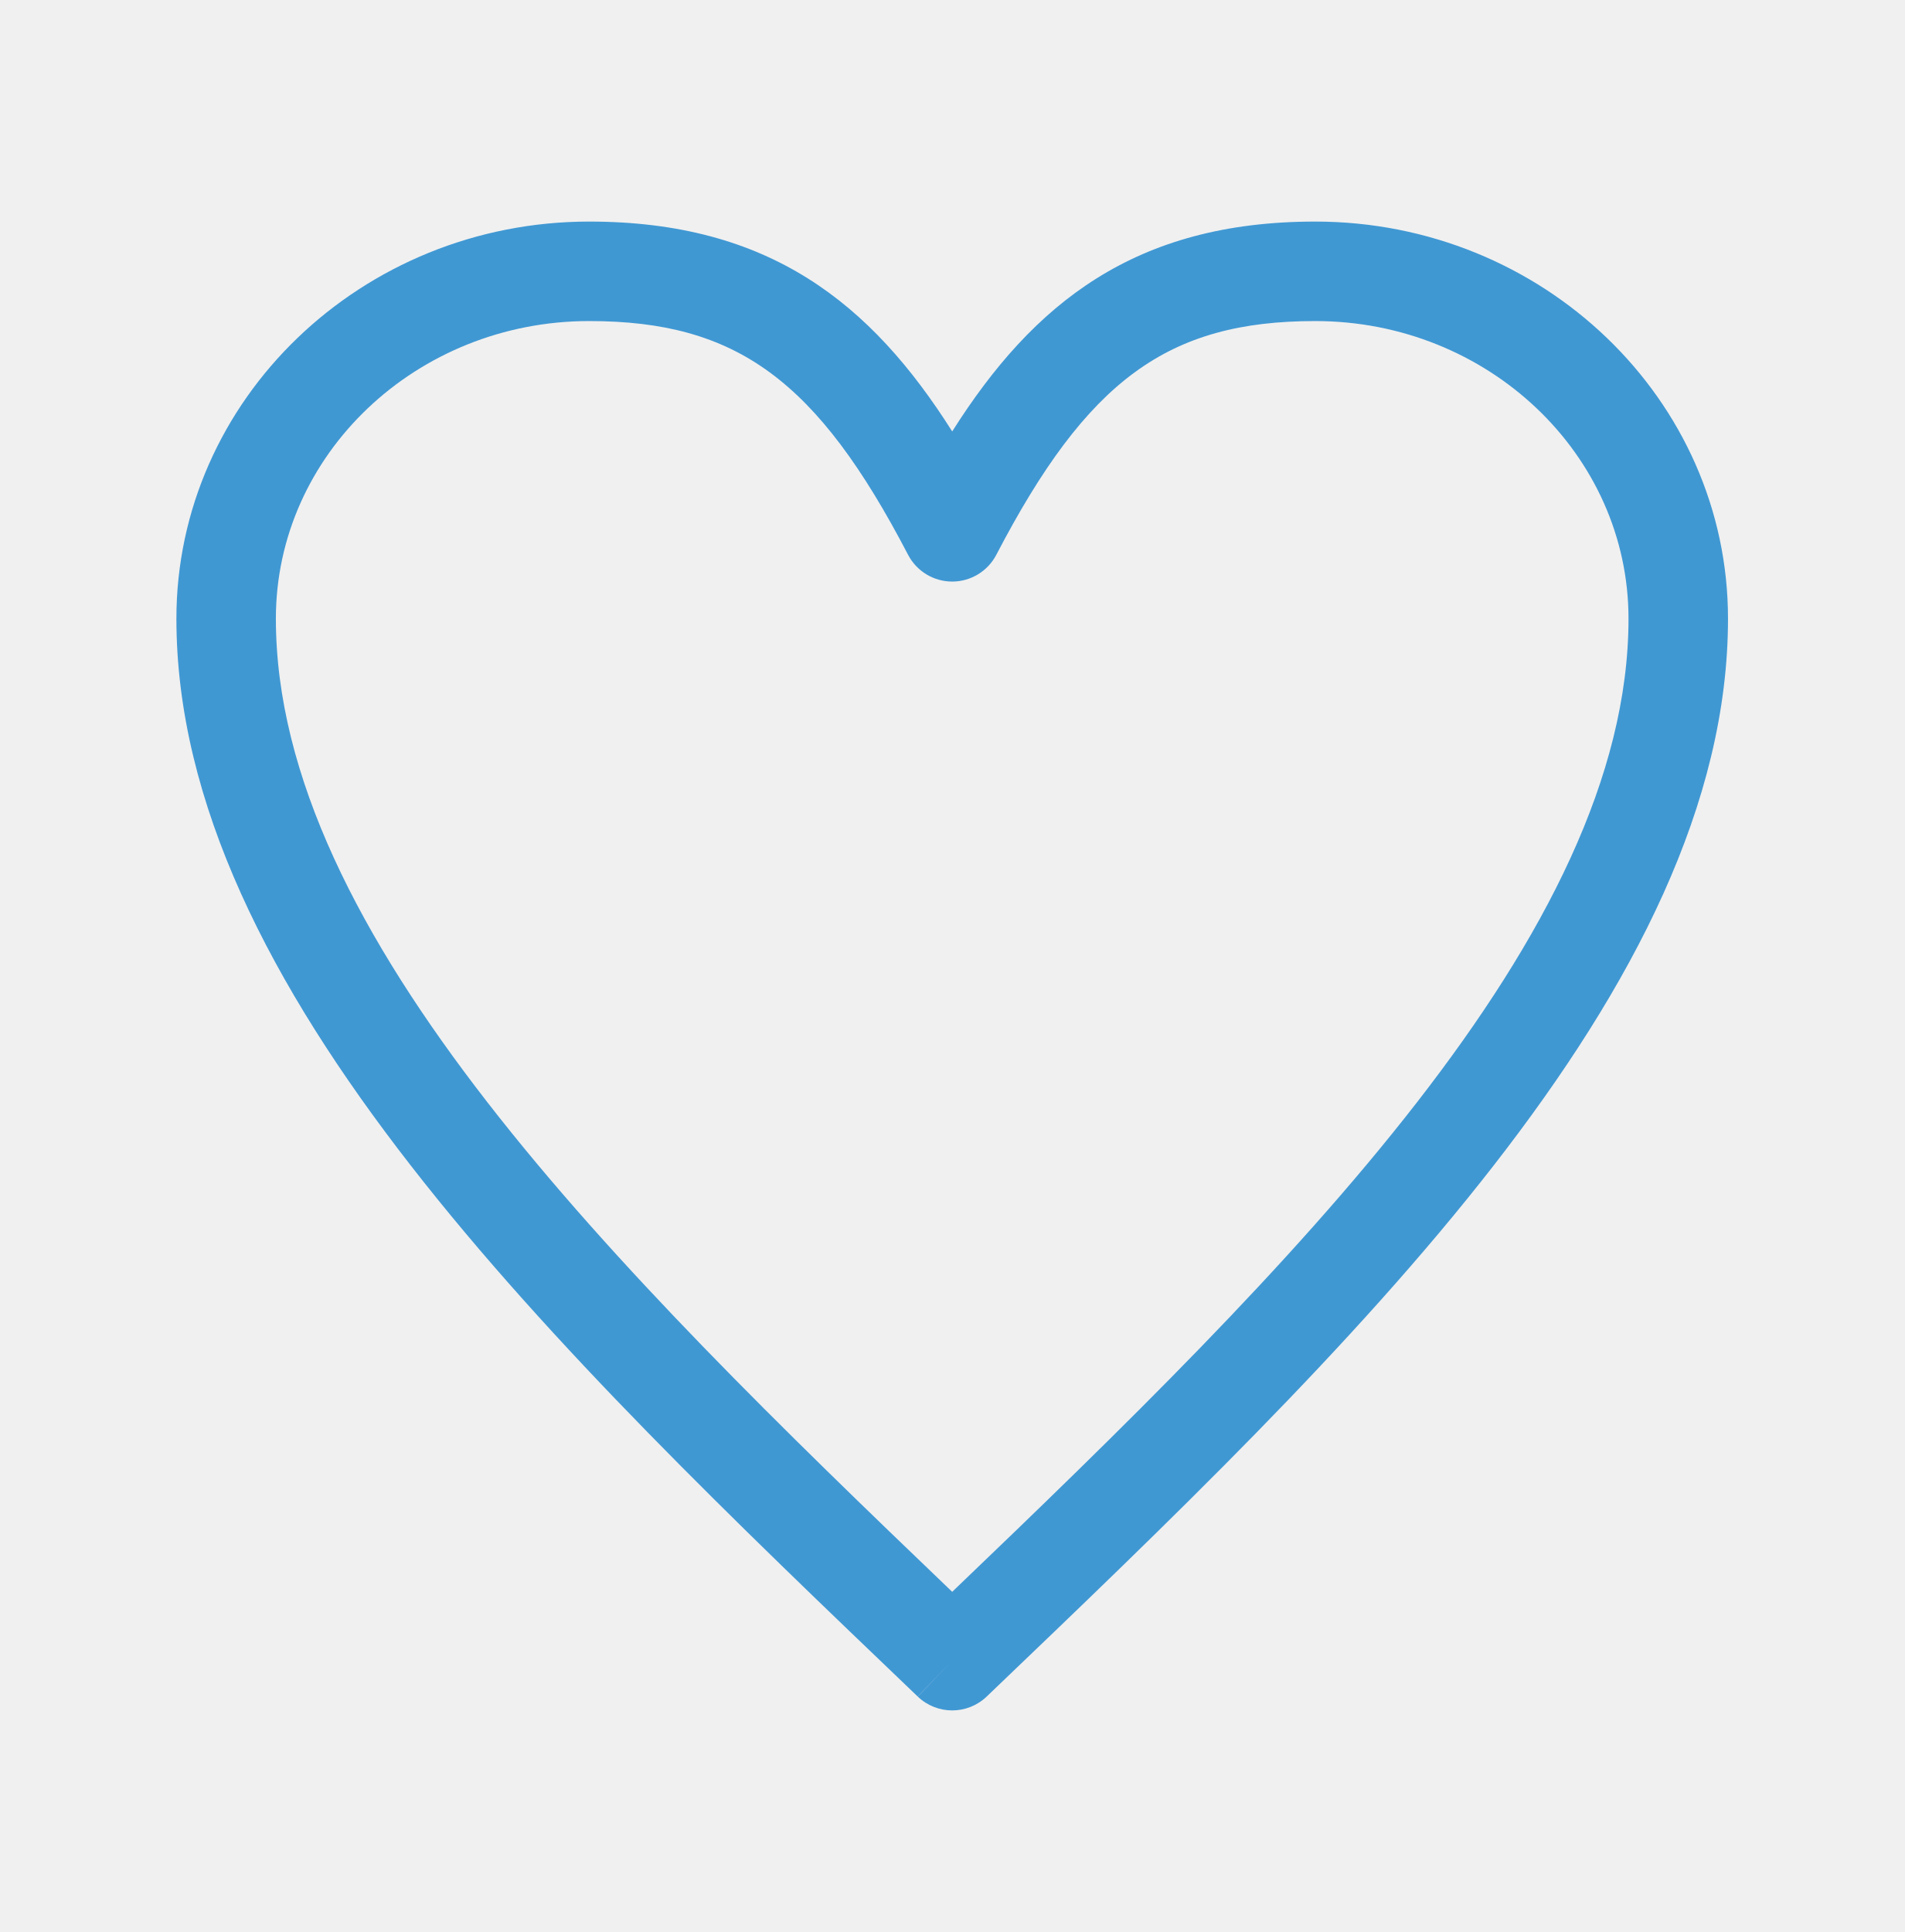
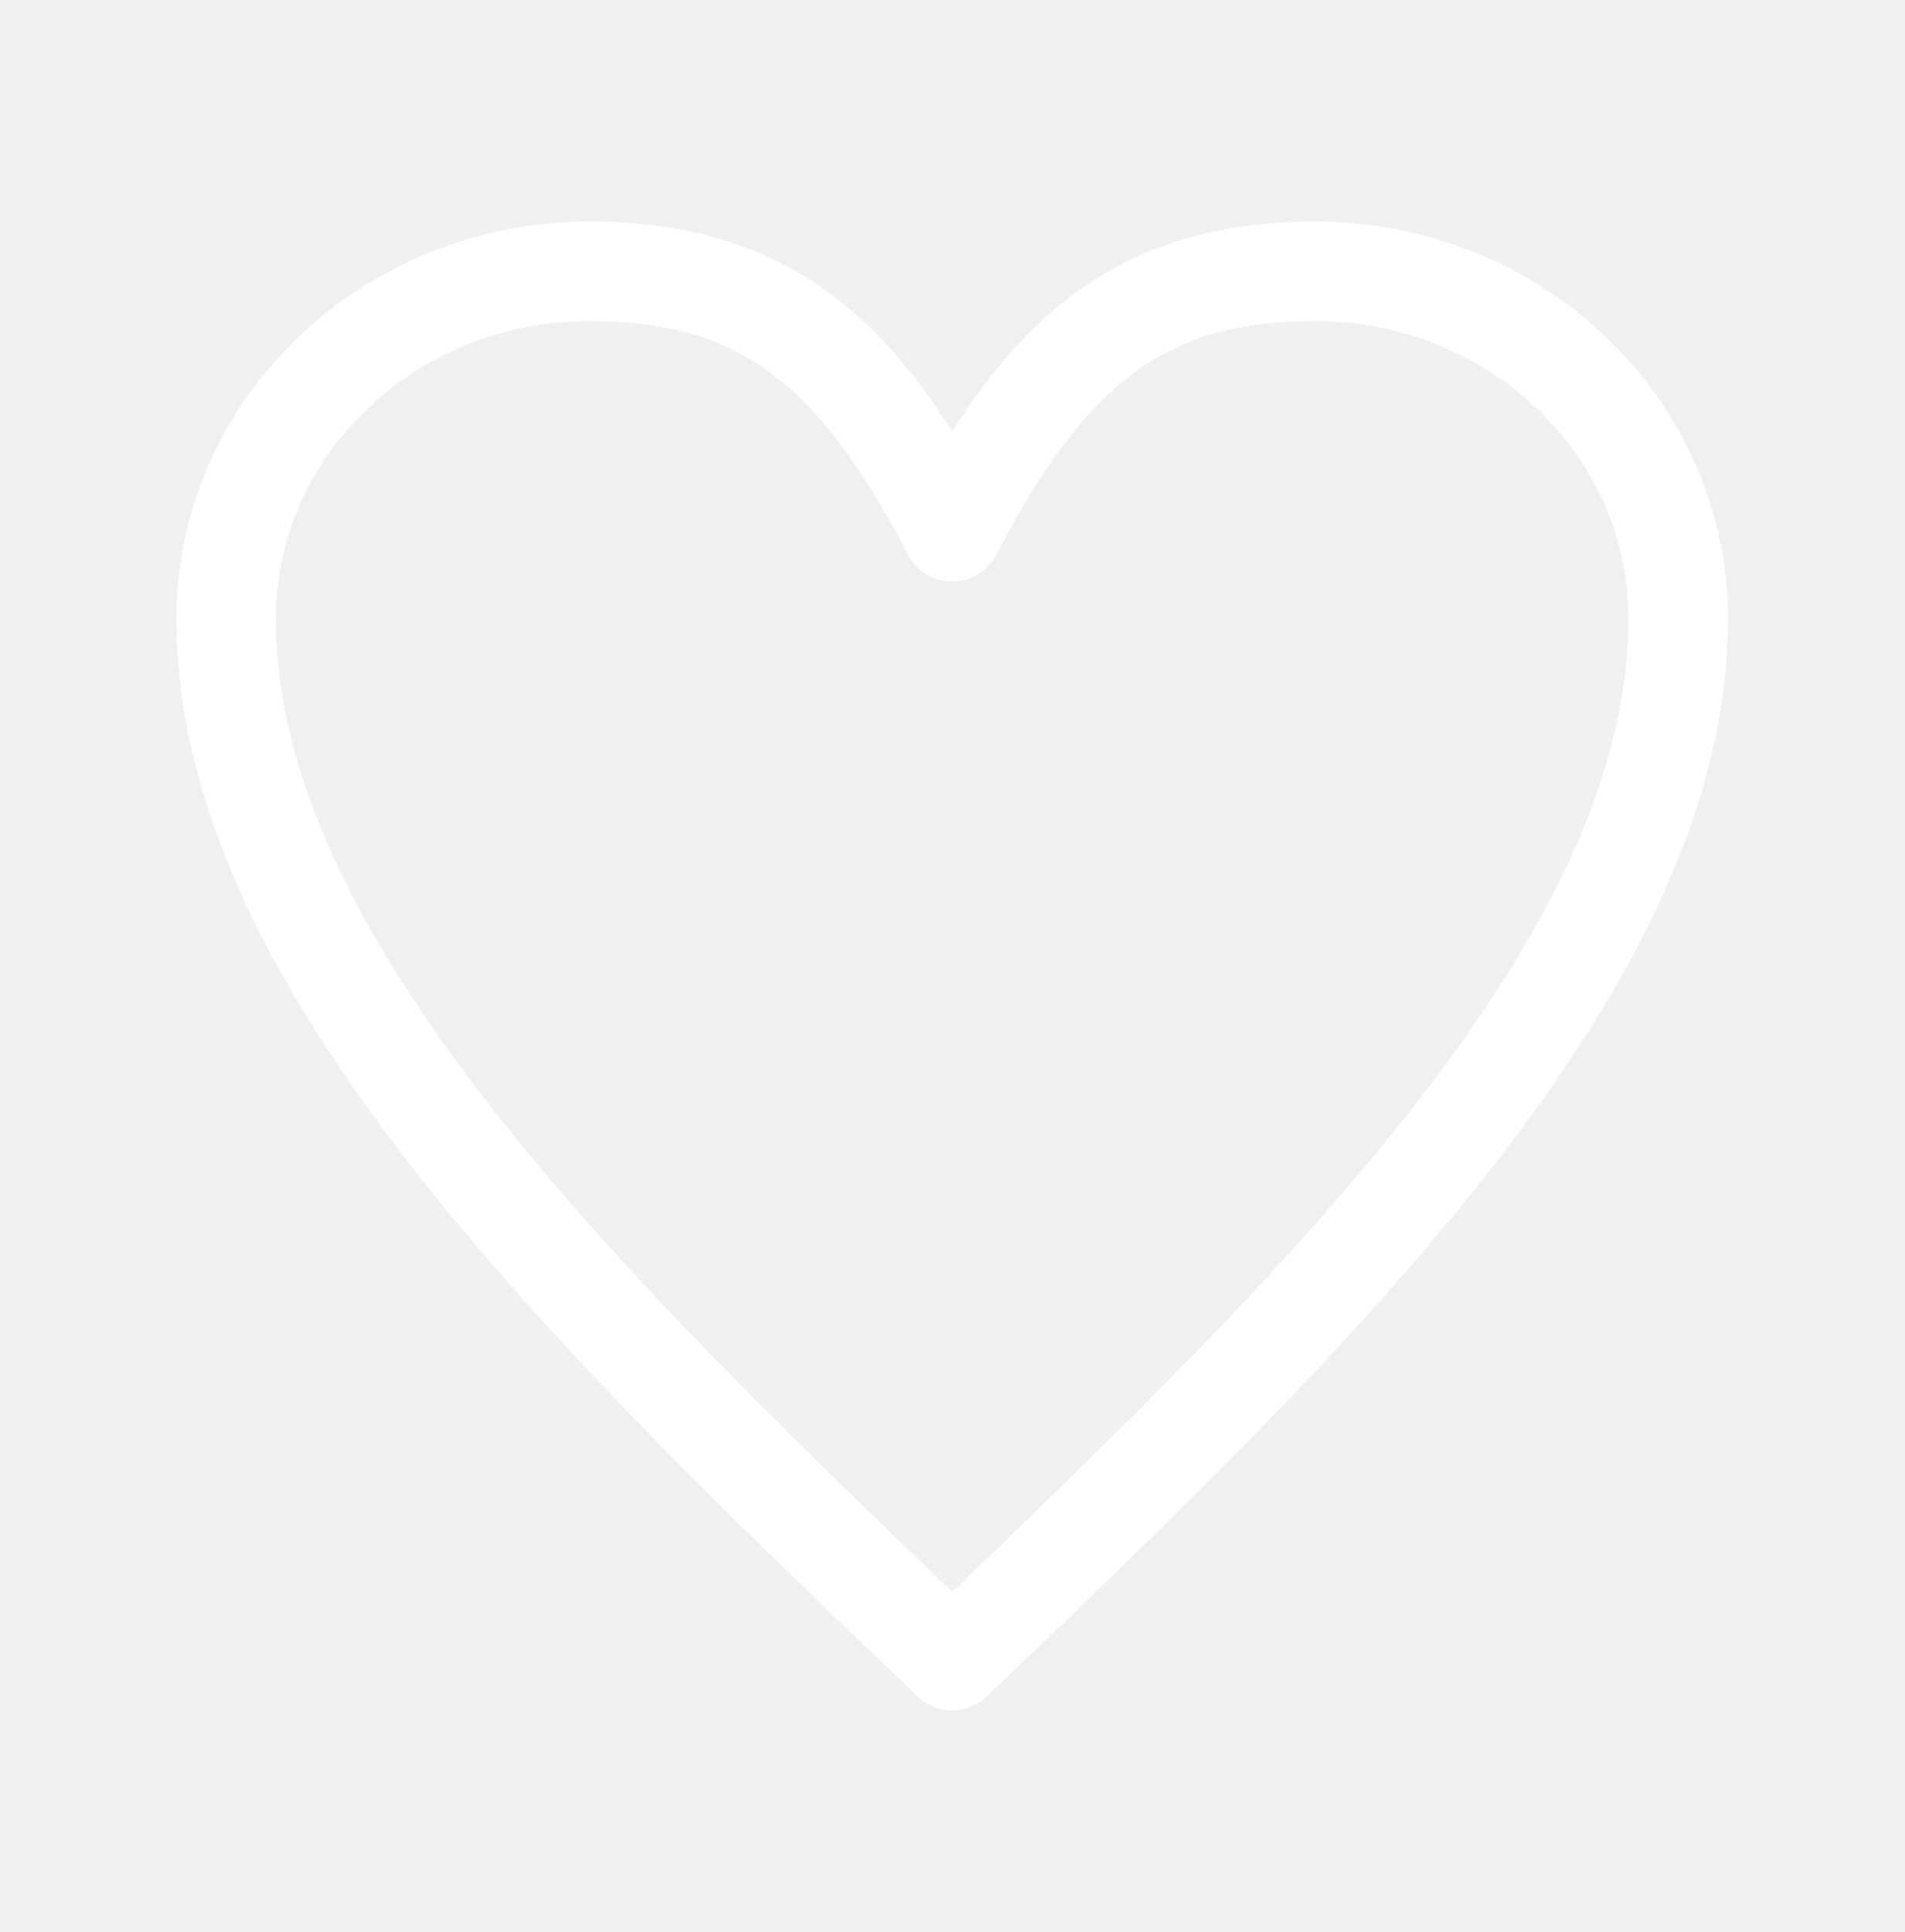
<svg xmlns="http://www.w3.org/2000/svg" version="1.1" x="0px" y="0px" width="172.278px" height="174.782px" viewBox="0 0 172.278 174.782" enable-background="new 0 0 172.278 174.782" xml:space="preserve">
  <g id="Layer_1">
    <g>
      <g>
-         <path fill="#4098D3" d="M86.14,154.736c-1.12,0-2.241-0.416-3.111-1.248l3.111-3.252l-3.12,3.244     c-32.97-31.549-67.062-64.169-67.062-97.513c0-19.808,16.751-35.922,37.342-35.922c16.271,0,25.486,7.356,32.841,18.985     c7.354-11.629,16.569-18.985,32.842-18.985c20.589,0,37.34,16.114,37.34,35.922c0,33.346-34.097,65.97-67.07,97.521     C88.381,154.32,87.26,154.736,86.14,154.736z M53.299,29.045c-15.628,0-28.342,12.077-28.342,26.922     c0,28.533,30.579,58.726,61.183,88.04c30.605-29.314,61.182-59.506,61.182-88.04c0-14.845-12.713-26.922-28.34-26.922     c-13.337,0-20.617,5.336-28.851,21.146c-0.775,1.487-2.313,2.421-3.991,2.421s-3.216-0.934-3.991-2.421     C73.914,34.381,66.634,29.045,53.299,29.045z" />
+         <path fill="#FFFFFF" d="M86.14,154.736c-1.12,0-2.241-0.416-3.111-1.248l3.111-3.252l-3.12,3.244     c-32.97-31.549-67.062-64.169-67.062-97.513c0-19.808,16.751-35.922,37.342-35.922c16.271,0,25.486,7.356,32.841,18.985     c7.354-11.629,16.569-18.985,32.842-18.985c20.589,0,37.34,16.114,37.34,35.922c0,33.346-34.097,65.97-67.07,97.521     C88.381,154.32,87.26,154.736,86.14,154.736z M53.299,29.045c-15.628,0-28.342,12.077-28.342,26.922     c0,28.533,30.579,58.726,61.183,88.04c30.605-29.314,61.182-59.506,61.182-88.04c0-14.845-12.713-26.922-28.34-26.922     c-13.337,0-20.617,5.336-28.851,21.146c-0.775,1.487-2.313,2.421-3.991,2.421s-3.216-0.934-3.991-2.421     C73.914,34.381,66.634,29.045,53.299,29.045z" />
      </g>
    </g>
  </g>
  <g id="Layer_2">
</g>
</svg>
